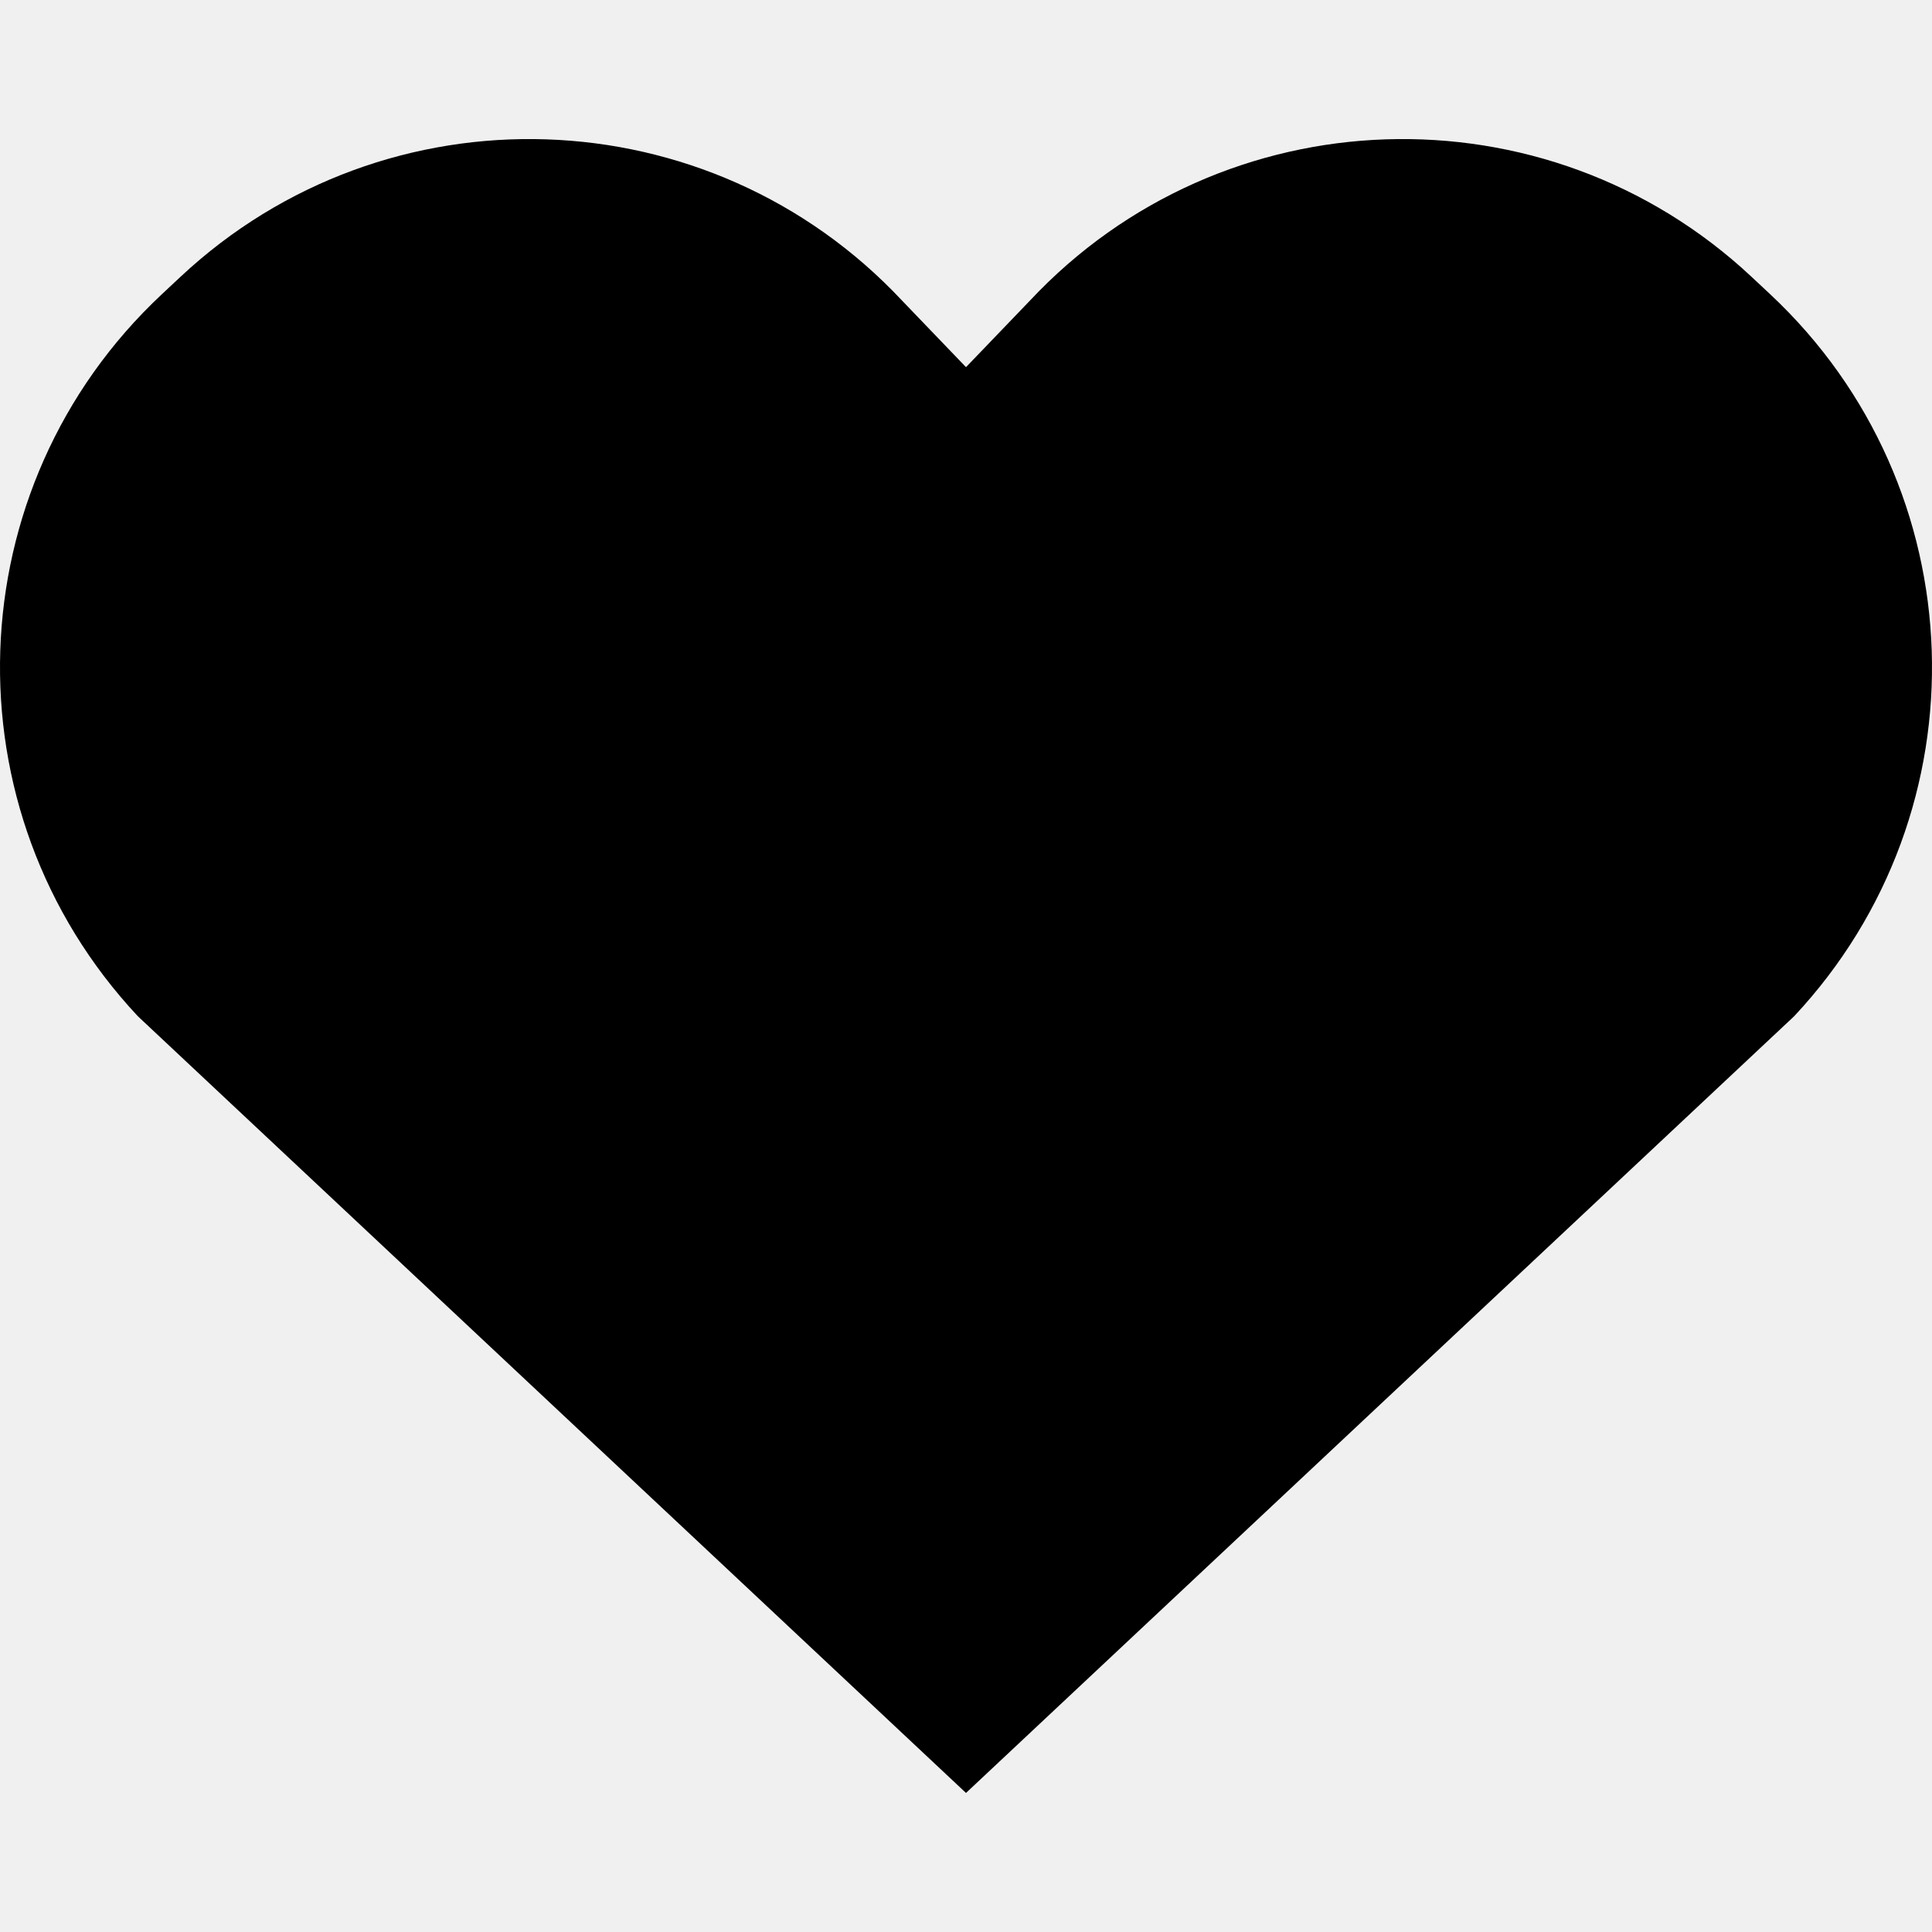
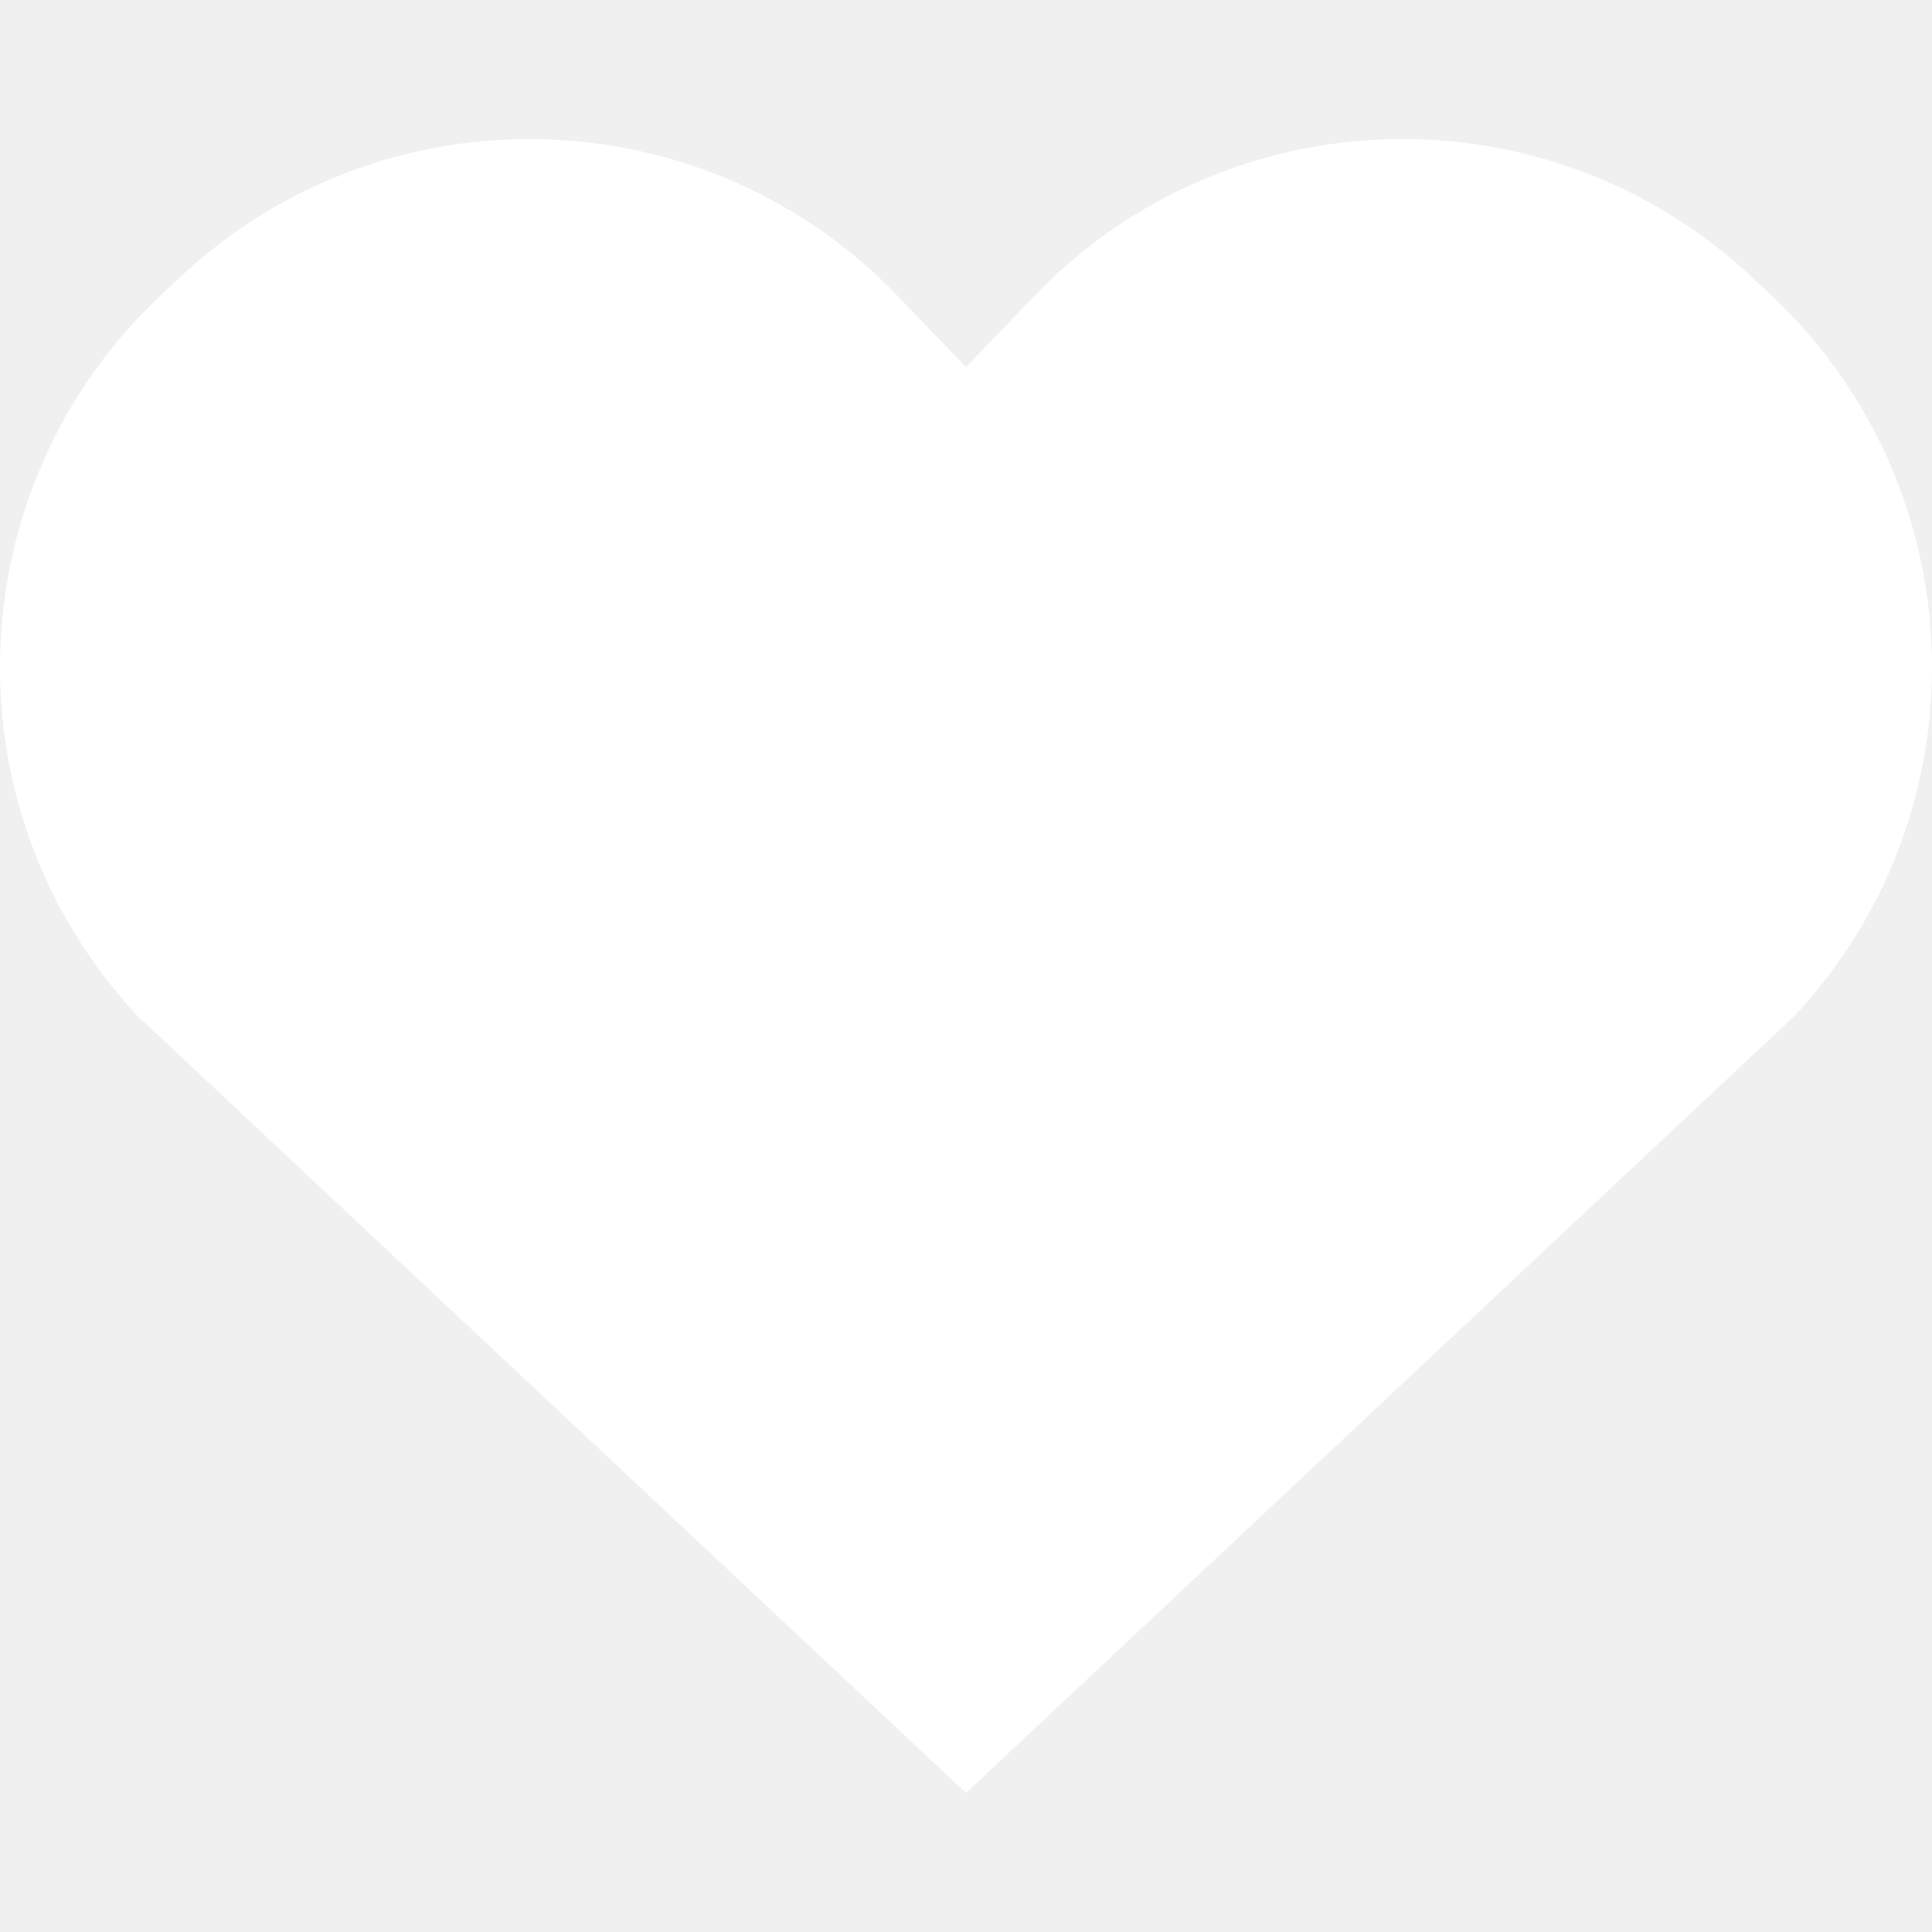
- <svg xmlns="http://www.w3.org/2000/svg" version="1.1" id="Capa_1" x="0px" y="0px" viewBox="0 0 230 230" style="enable-background:new 0 0 230 230;" xml:space="preserve" fill="black">
+ <svg xmlns="http://www.w3.org/2000/svg" version="1.1" id="Capa_1" x="0px" y="0px" viewBox="0 0 230 230" style="enable-background:new 0 0 230 230;" xml:space="preserve" fill="white">
  <path d="M213.588,120.982L115,213.445l-98.588-92.463C-6.537,96.466-5.26,57.99,19.248,35.047l2.227-2.083  c24.51-22.942,62.984-21.674,85.934,2.842L115,43.709l7.592-7.903c22.949-24.516,61.424-25.784,85.936-2.842l2.227,2.083  C235.26,57.99,236.537,96.466,213.588,120.982z" />
</svg>
